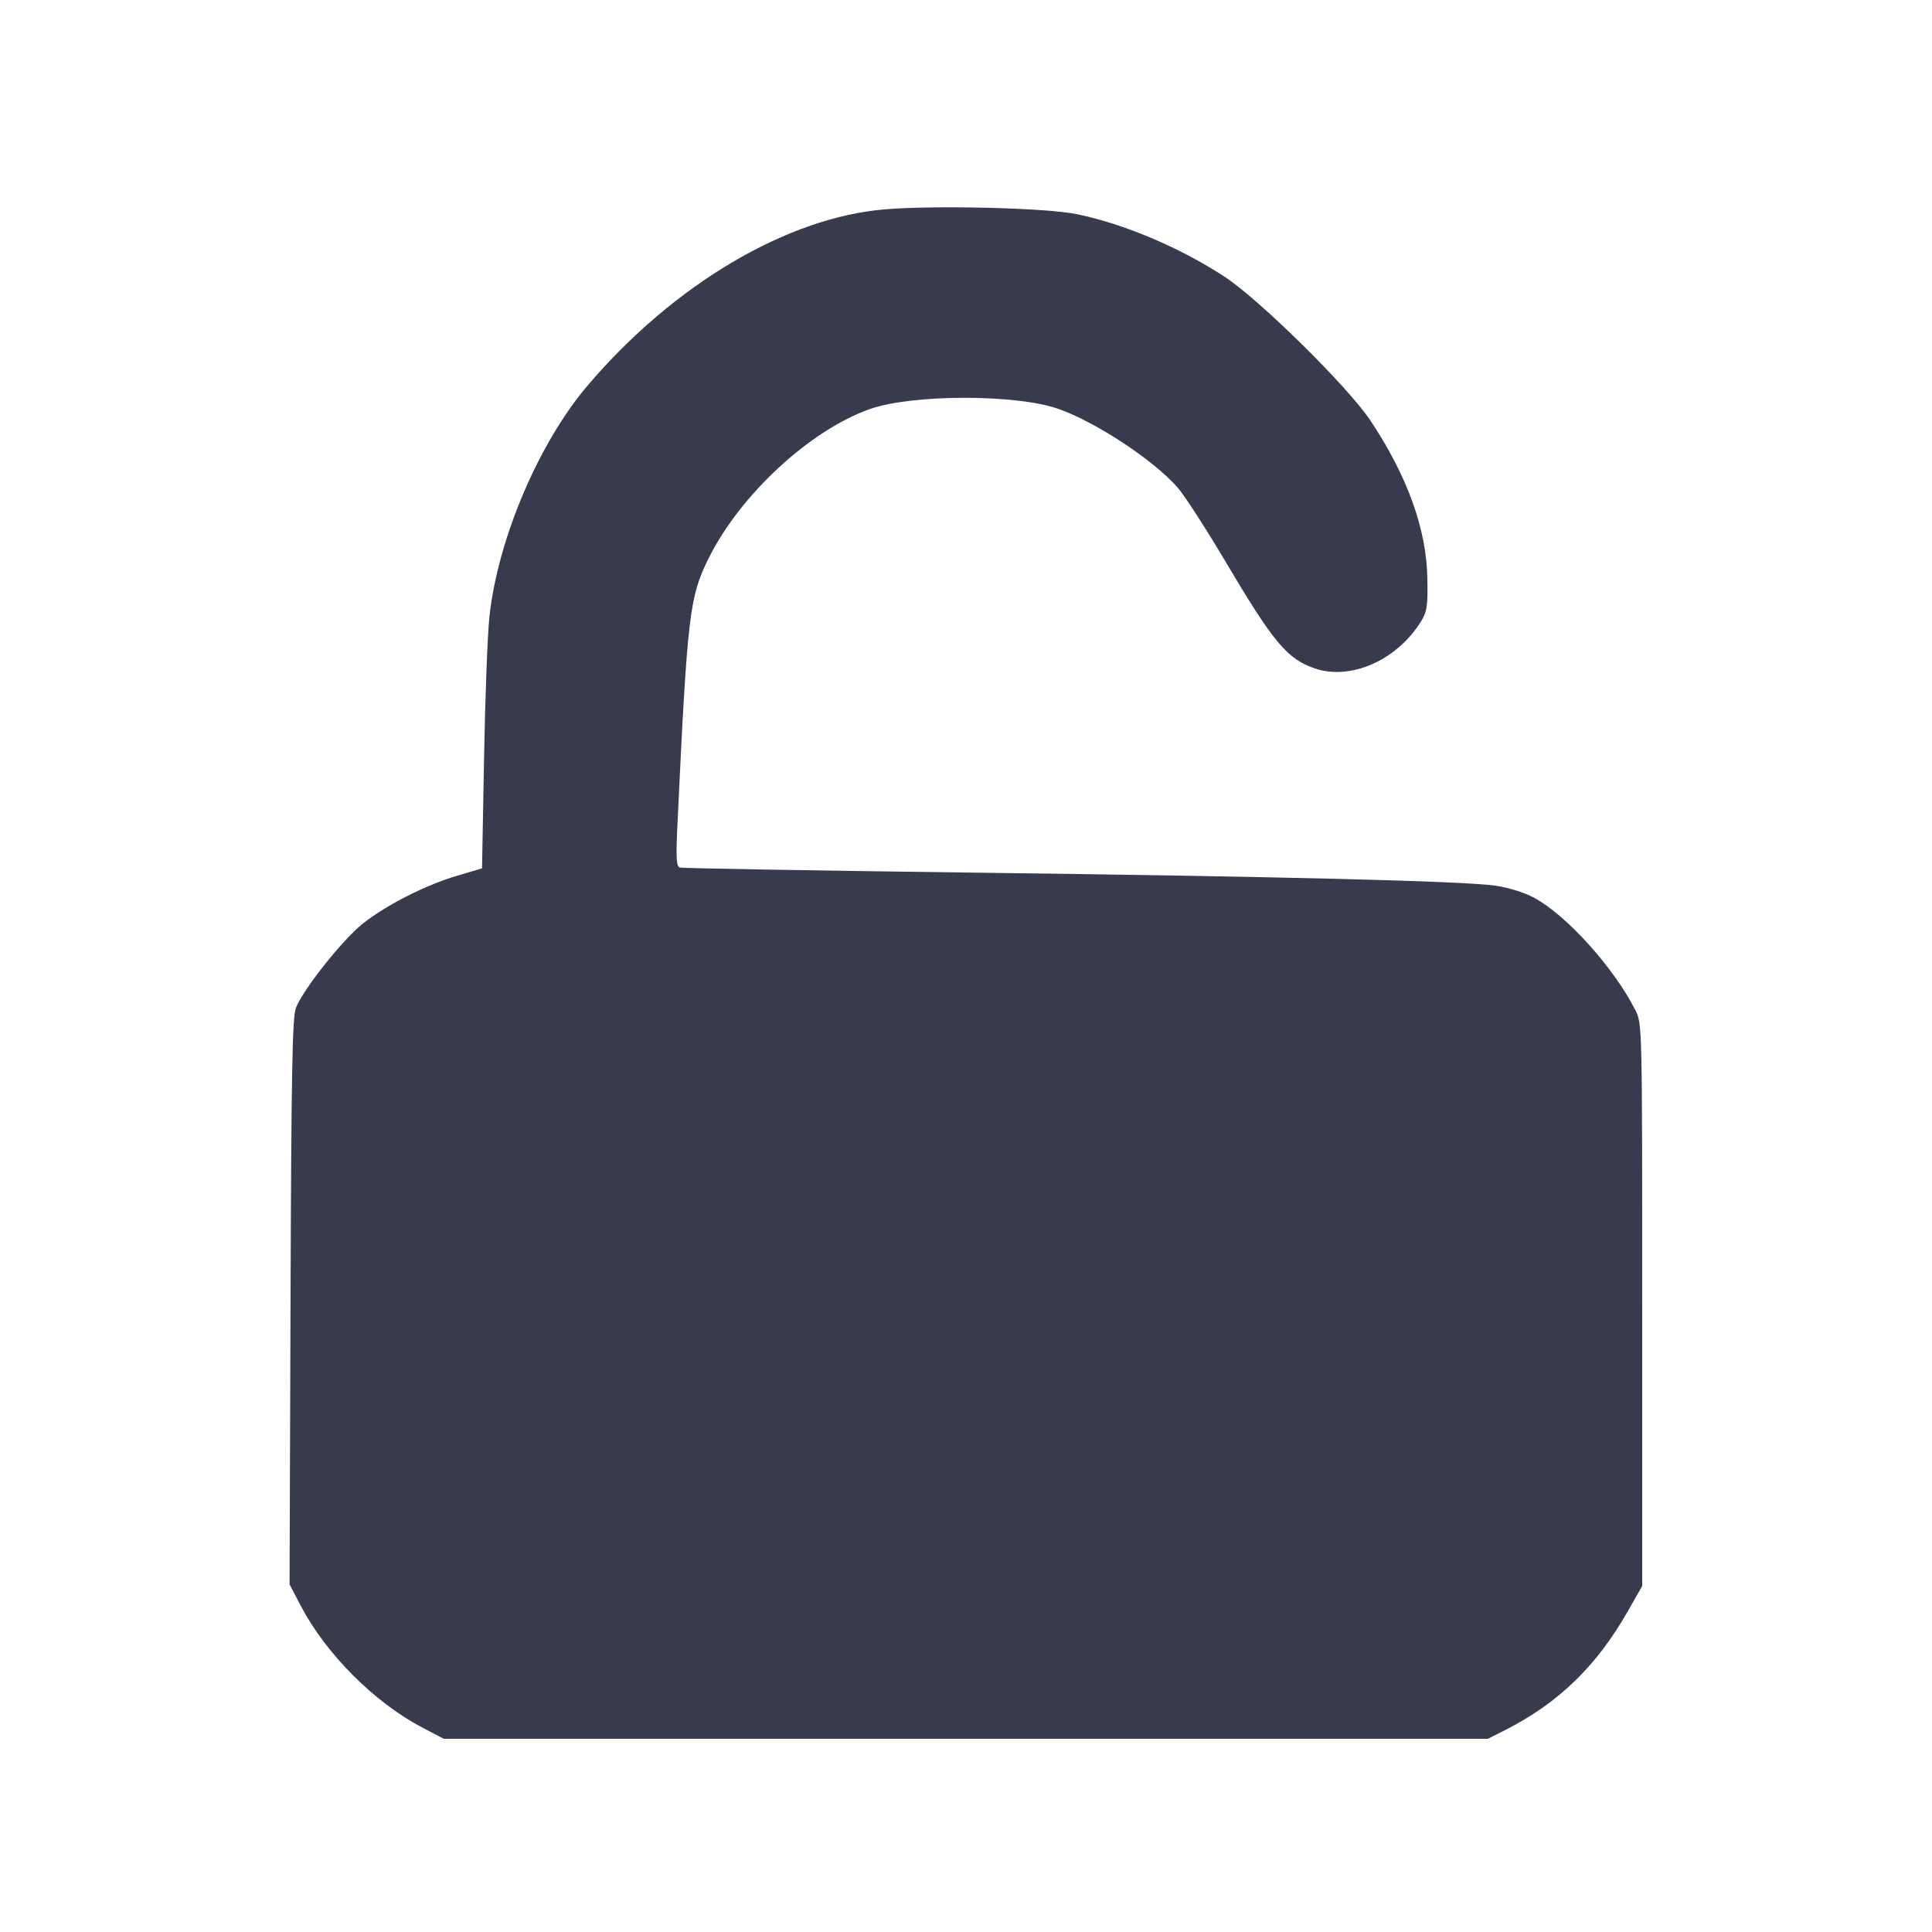
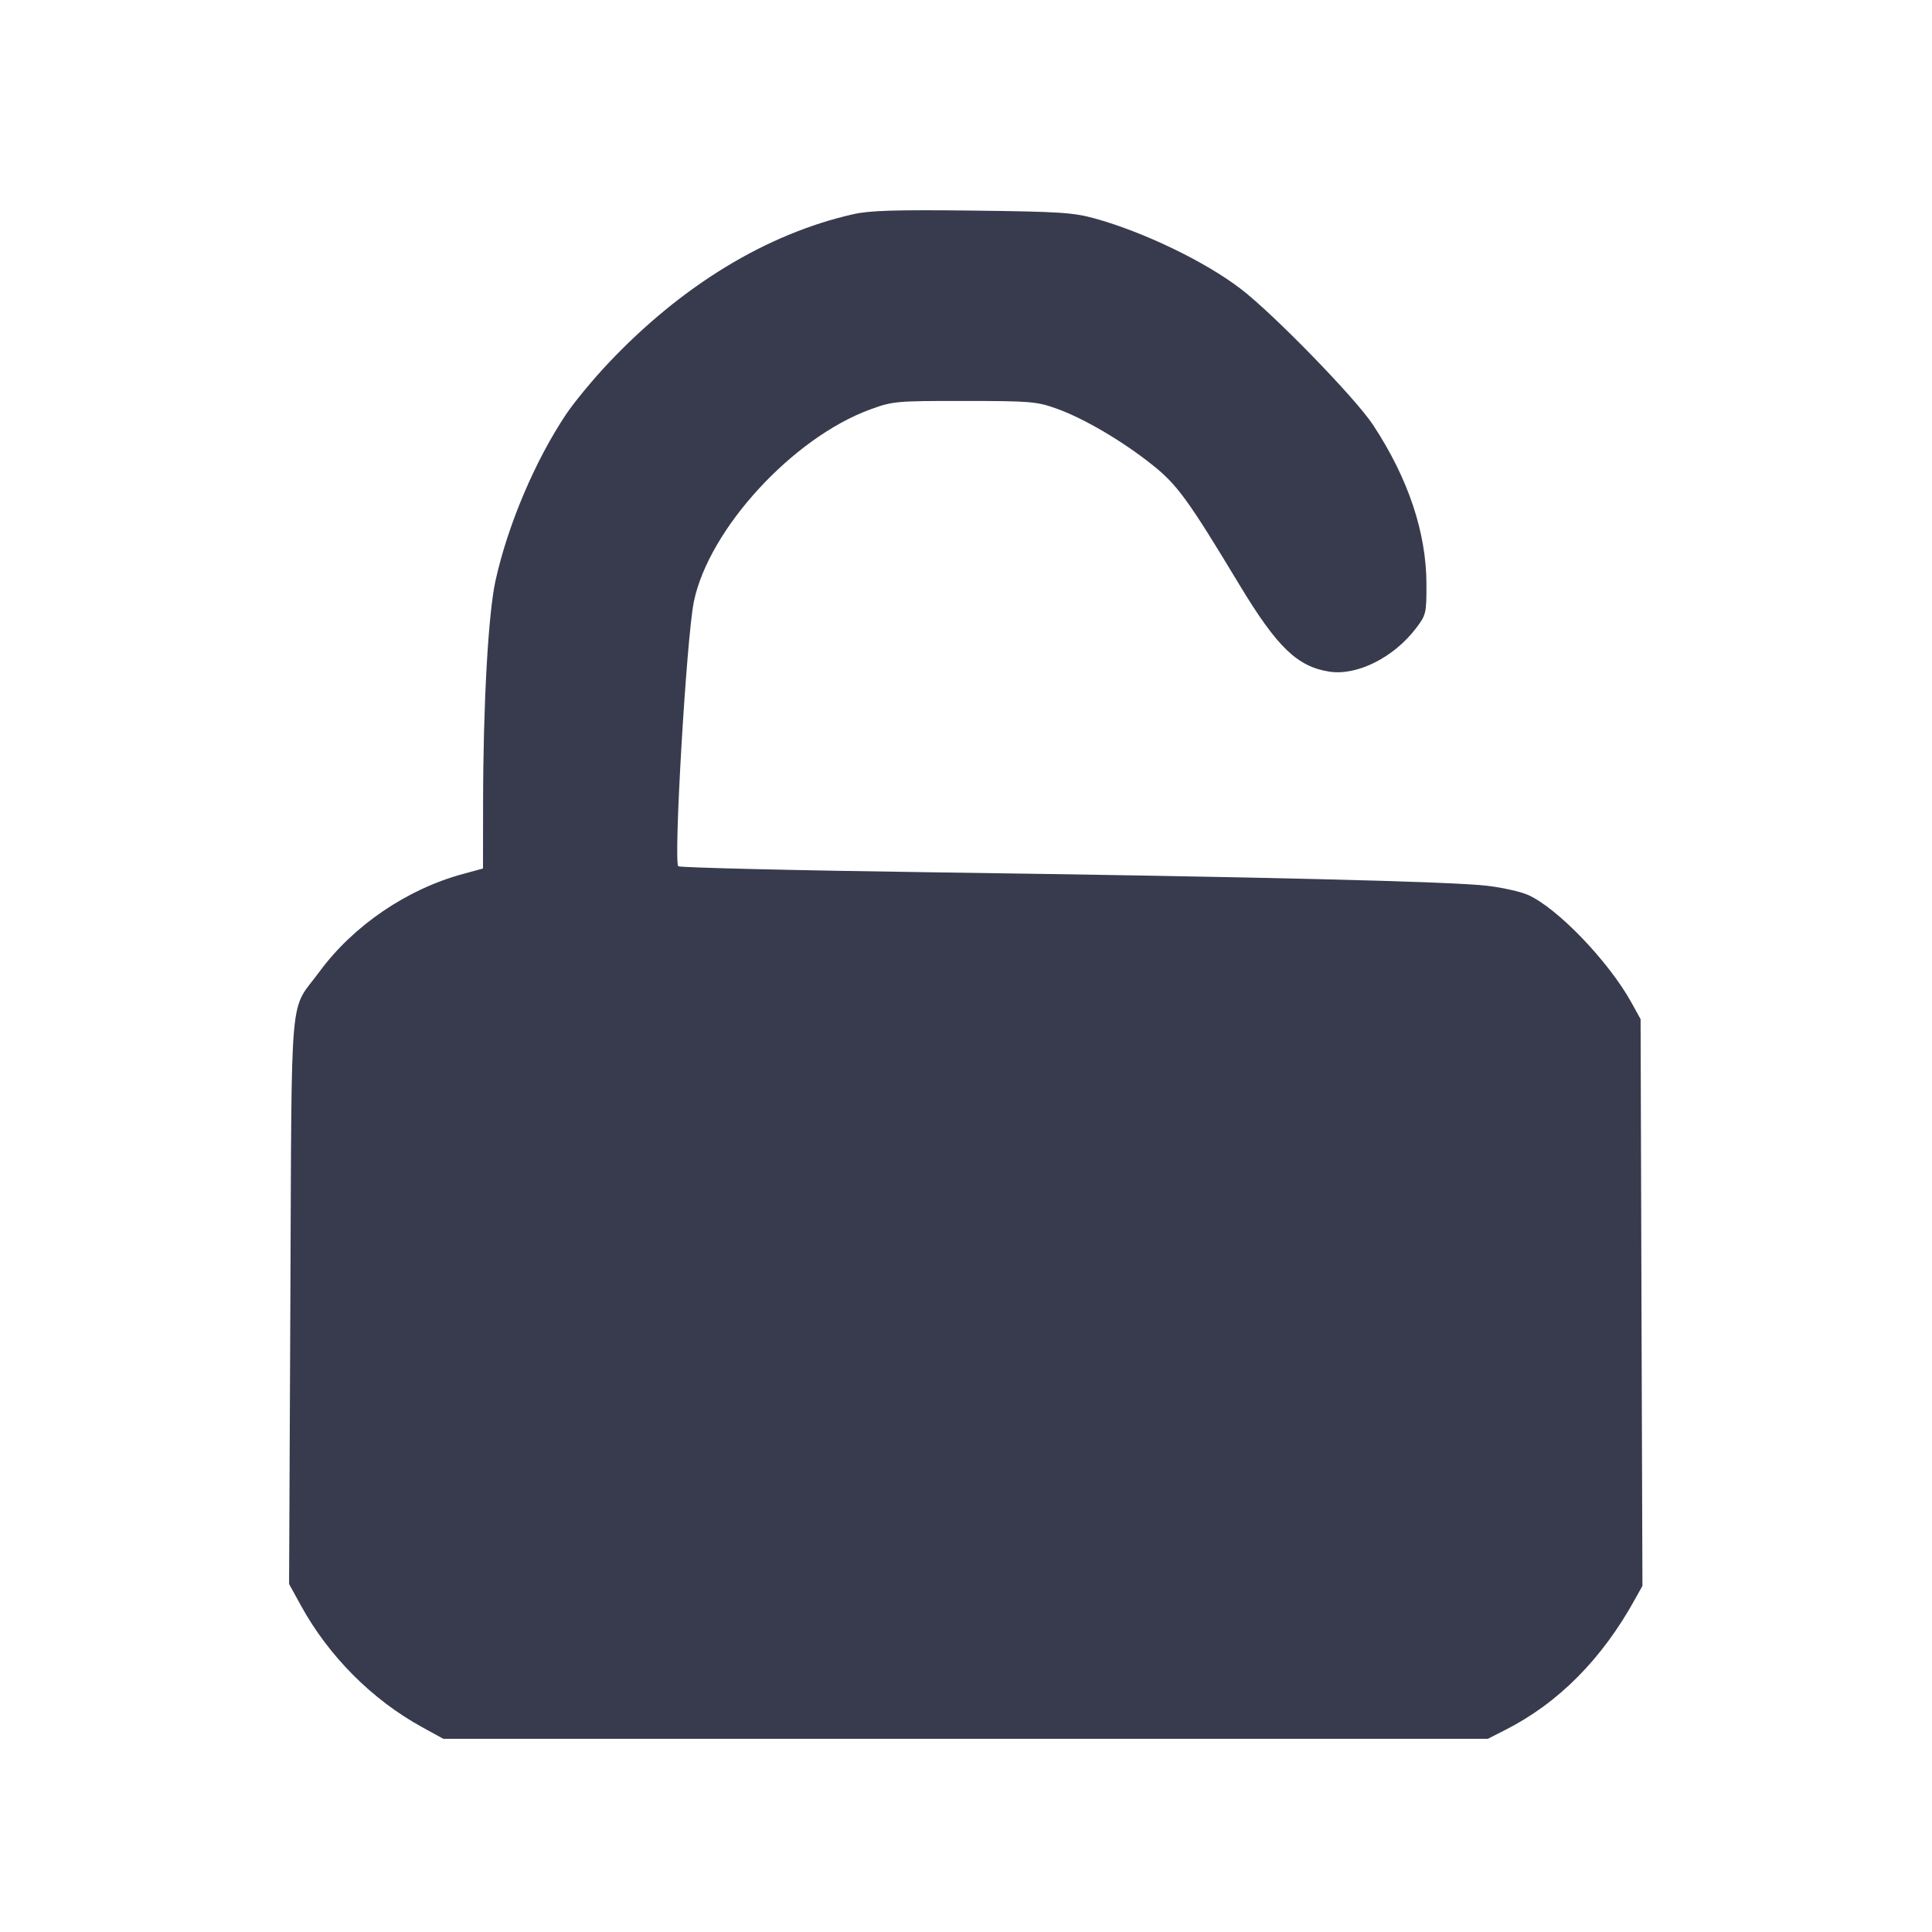
<svg xmlns="http://www.w3.org/2000/svg" width="24" height="24" viewBox="0 0 24 24" fill="none">
-   <path d="M11.000 2.600 C 9.781 2.698,8.373 3.530,7.303 4.785 C 6.692 5.501,6.183 6.699,6.080 7.660 C 6.056 7.880,6.026 8.674,6.013 9.424 L 5.988 10.787 5.684 10.877 C 5.292 10.992,4.807 11.238,4.510 11.471 C 4.260 11.668,3.766 12.289,3.676 12.520 C 3.631 12.634,3.619 13.324,3.609 16.171 L 3.597 19.682 3.739 19.953 C 4.052 20.548,4.650 21.147,5.242 21.458 L 5.512 21.600 11.997 21.600 L 18.483 21.600 18.691 21.495 C 19.357 21.158,19.831 20.700,20.221 20.016 L 20.400 19.702 20.400 16.209 C 20.400 12.724,20.400 12.716,20.315 12.548 C 20.047 12.020,19.460 11.368,19.055 11.151 C 18.937 11.087,18.736 11.025,18.576 11.002 C 18.162 10.944,15.906 10.888,12.000 10.839 C 10.075 10.814,8.475 10.786,8.445 10.777 C 8.401 10.762,8.395 10.656,8.417 10.209 C 8.539 7.632,8.565 7.414,8.802 6.937 C 9.193 6.147,10.062 5.343,10.807 5.081 C 11.333 4.896,12.624 4.895,13.147 5.079 C 13.615 5.244,14.324 5.711,14.627 6.054 C 14.712 6.151,14.977 6.561,15.217 6.965 C 15.820 7.984,15.989 8.186,16.335 8.304 C 16.780 8.455,17.354 8.201,17.652 7.720 C 17.727 7.599,17.738 7.529,17.731 7.180 C 17.720 6.572,17.482 5.912,17.024 5.224 C 16.744 4.804,15.644 3.720,15.210 3.436 C 14.657 3.075,13.966 2.782,13.375 2.660 C 13.000 2.583,11.637 2.548,11.000 2.600 " fill="#373B4D" stroke="none" fill-rule="evenodd" />
+   <path d="M10.604 2.660 C 9.523 2.903,8.463 3.549,7.549 4.520 C 7.364 4.716,7.131 4.999,7.031 5.148 C 6.646 5.725,6.308 6.521,6.155 7.215 C 6.065 7.625,6.002 8.749,6.001 9.985 L 6.000 10.789 5.750 10.857 C 5.054 11.046,4.390 11.498,3.969 12.070 C 3.588 12.588,3.626 12.161,3.607 16.149 L 3.591 19.677 3.739 19.946 C 4.084 20.574,4.622 21.114,5.243 21.455 L 5.507 21.600 11.995 21.600 L 18.483 21.600 18.691 21.494 C 19.357 21.158,19.900 20.611,20.314 19.860 L 20.403 19.700 20.391 16.180 L 20.380 12.660 20.265 12.452 C 19.981 11.940,19.343 11.276,18.979 11.116 C 18.891 11.077,18.666 11.026,18.479 11.004 C 18.042 10.951,15.637 10.892,11.640 10.837 C 9.891 10.813,8.445 10.778,8.426 10.761 C 8.365 10.702,8.528 7.921,8.619 7.476 C 8.804 6.575,9.847 5.438,10.811 5.086 C 11.091 4.984,11.128 4.980,11.980 4.981 C 12.796 4.981,12.879 4.988,13.120 5.074 C 13.456 5.193,13.940 5.476,14.311 5.772 C 14.623 6.019,14.758 6.205,15.400 7.270 C 15.864 8.038,16.114 8.280,16.511 8.343 C 16.854 8.398,17.311 8.170,17.589 7.806 C 17.715 7.640,17.720 7.620,17.720 7.265 C 17.720 6.619,17.496 5.947,17.057 5.279 C 16.840 4.948,15.816 3.895,15.410 3.586 C 14.966 3.247,14.207 2.882,13.601 2.714 C 13.333 2.640,13.166 2.629,12.080 2.616 C 11.122 2.605,10.805 2.615,10.604 2.660 " fill="#373B4D" stroke="none" fill-rule="evenodd" />
</svg>
